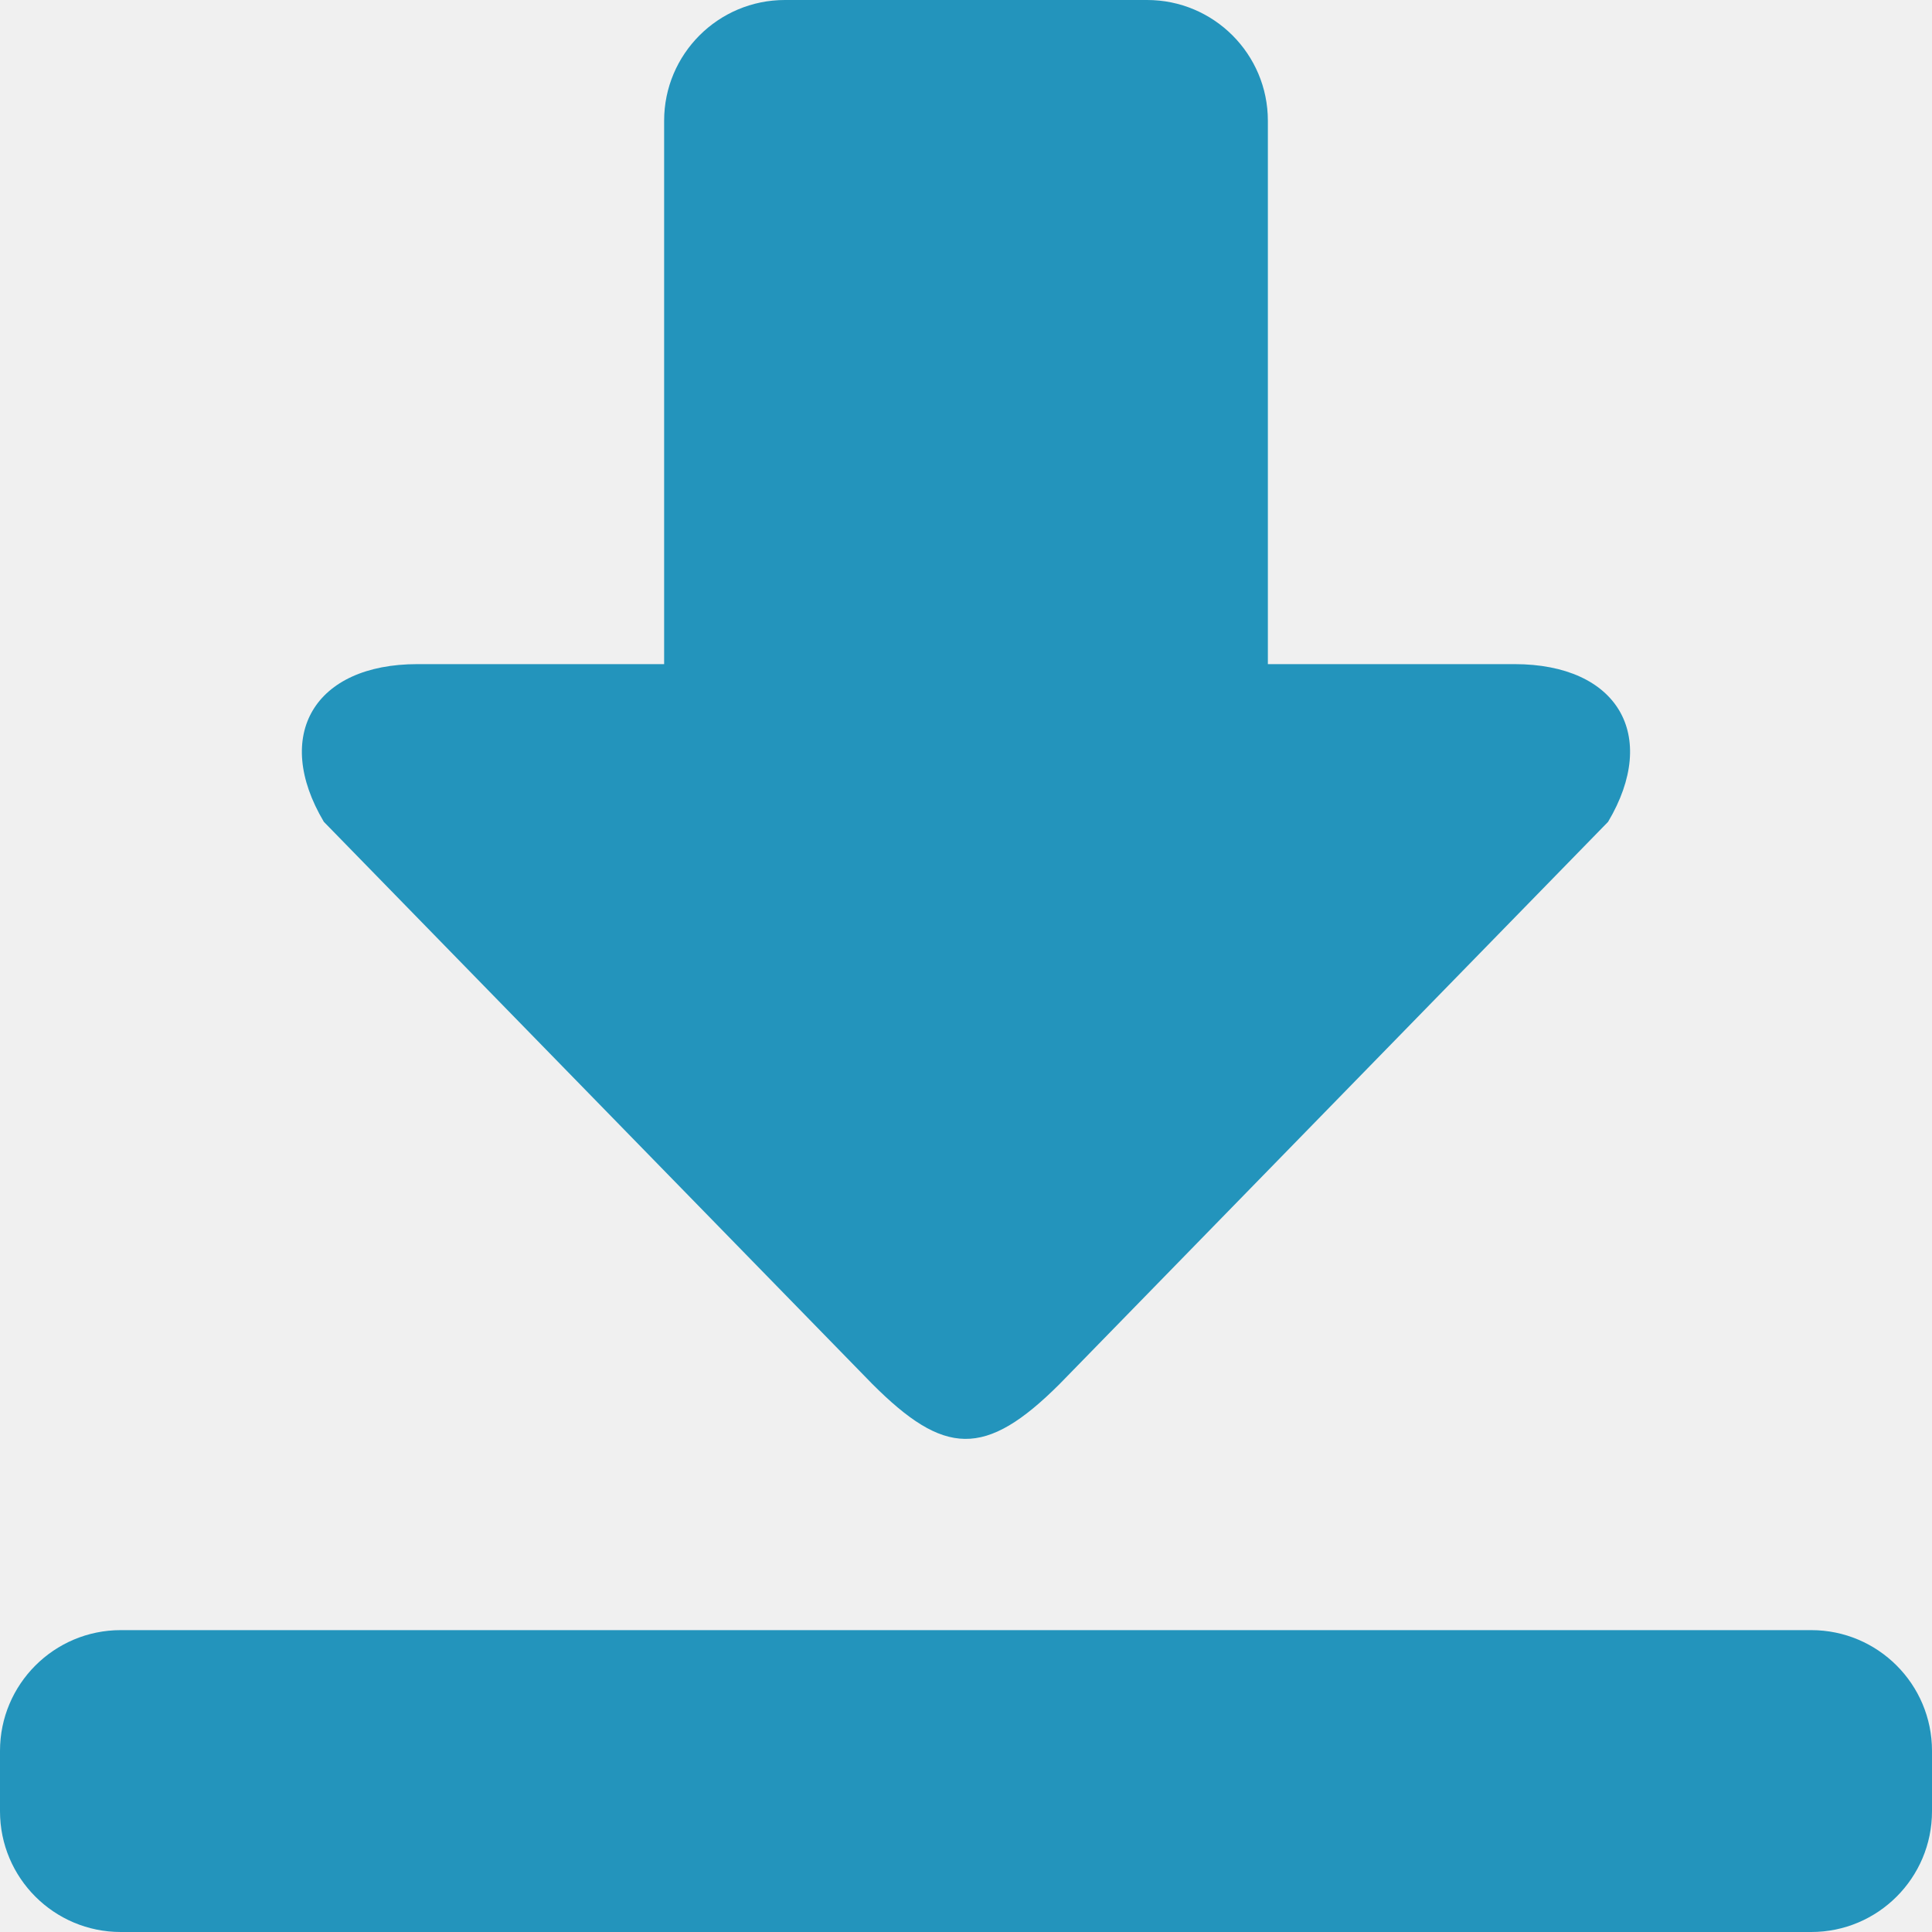
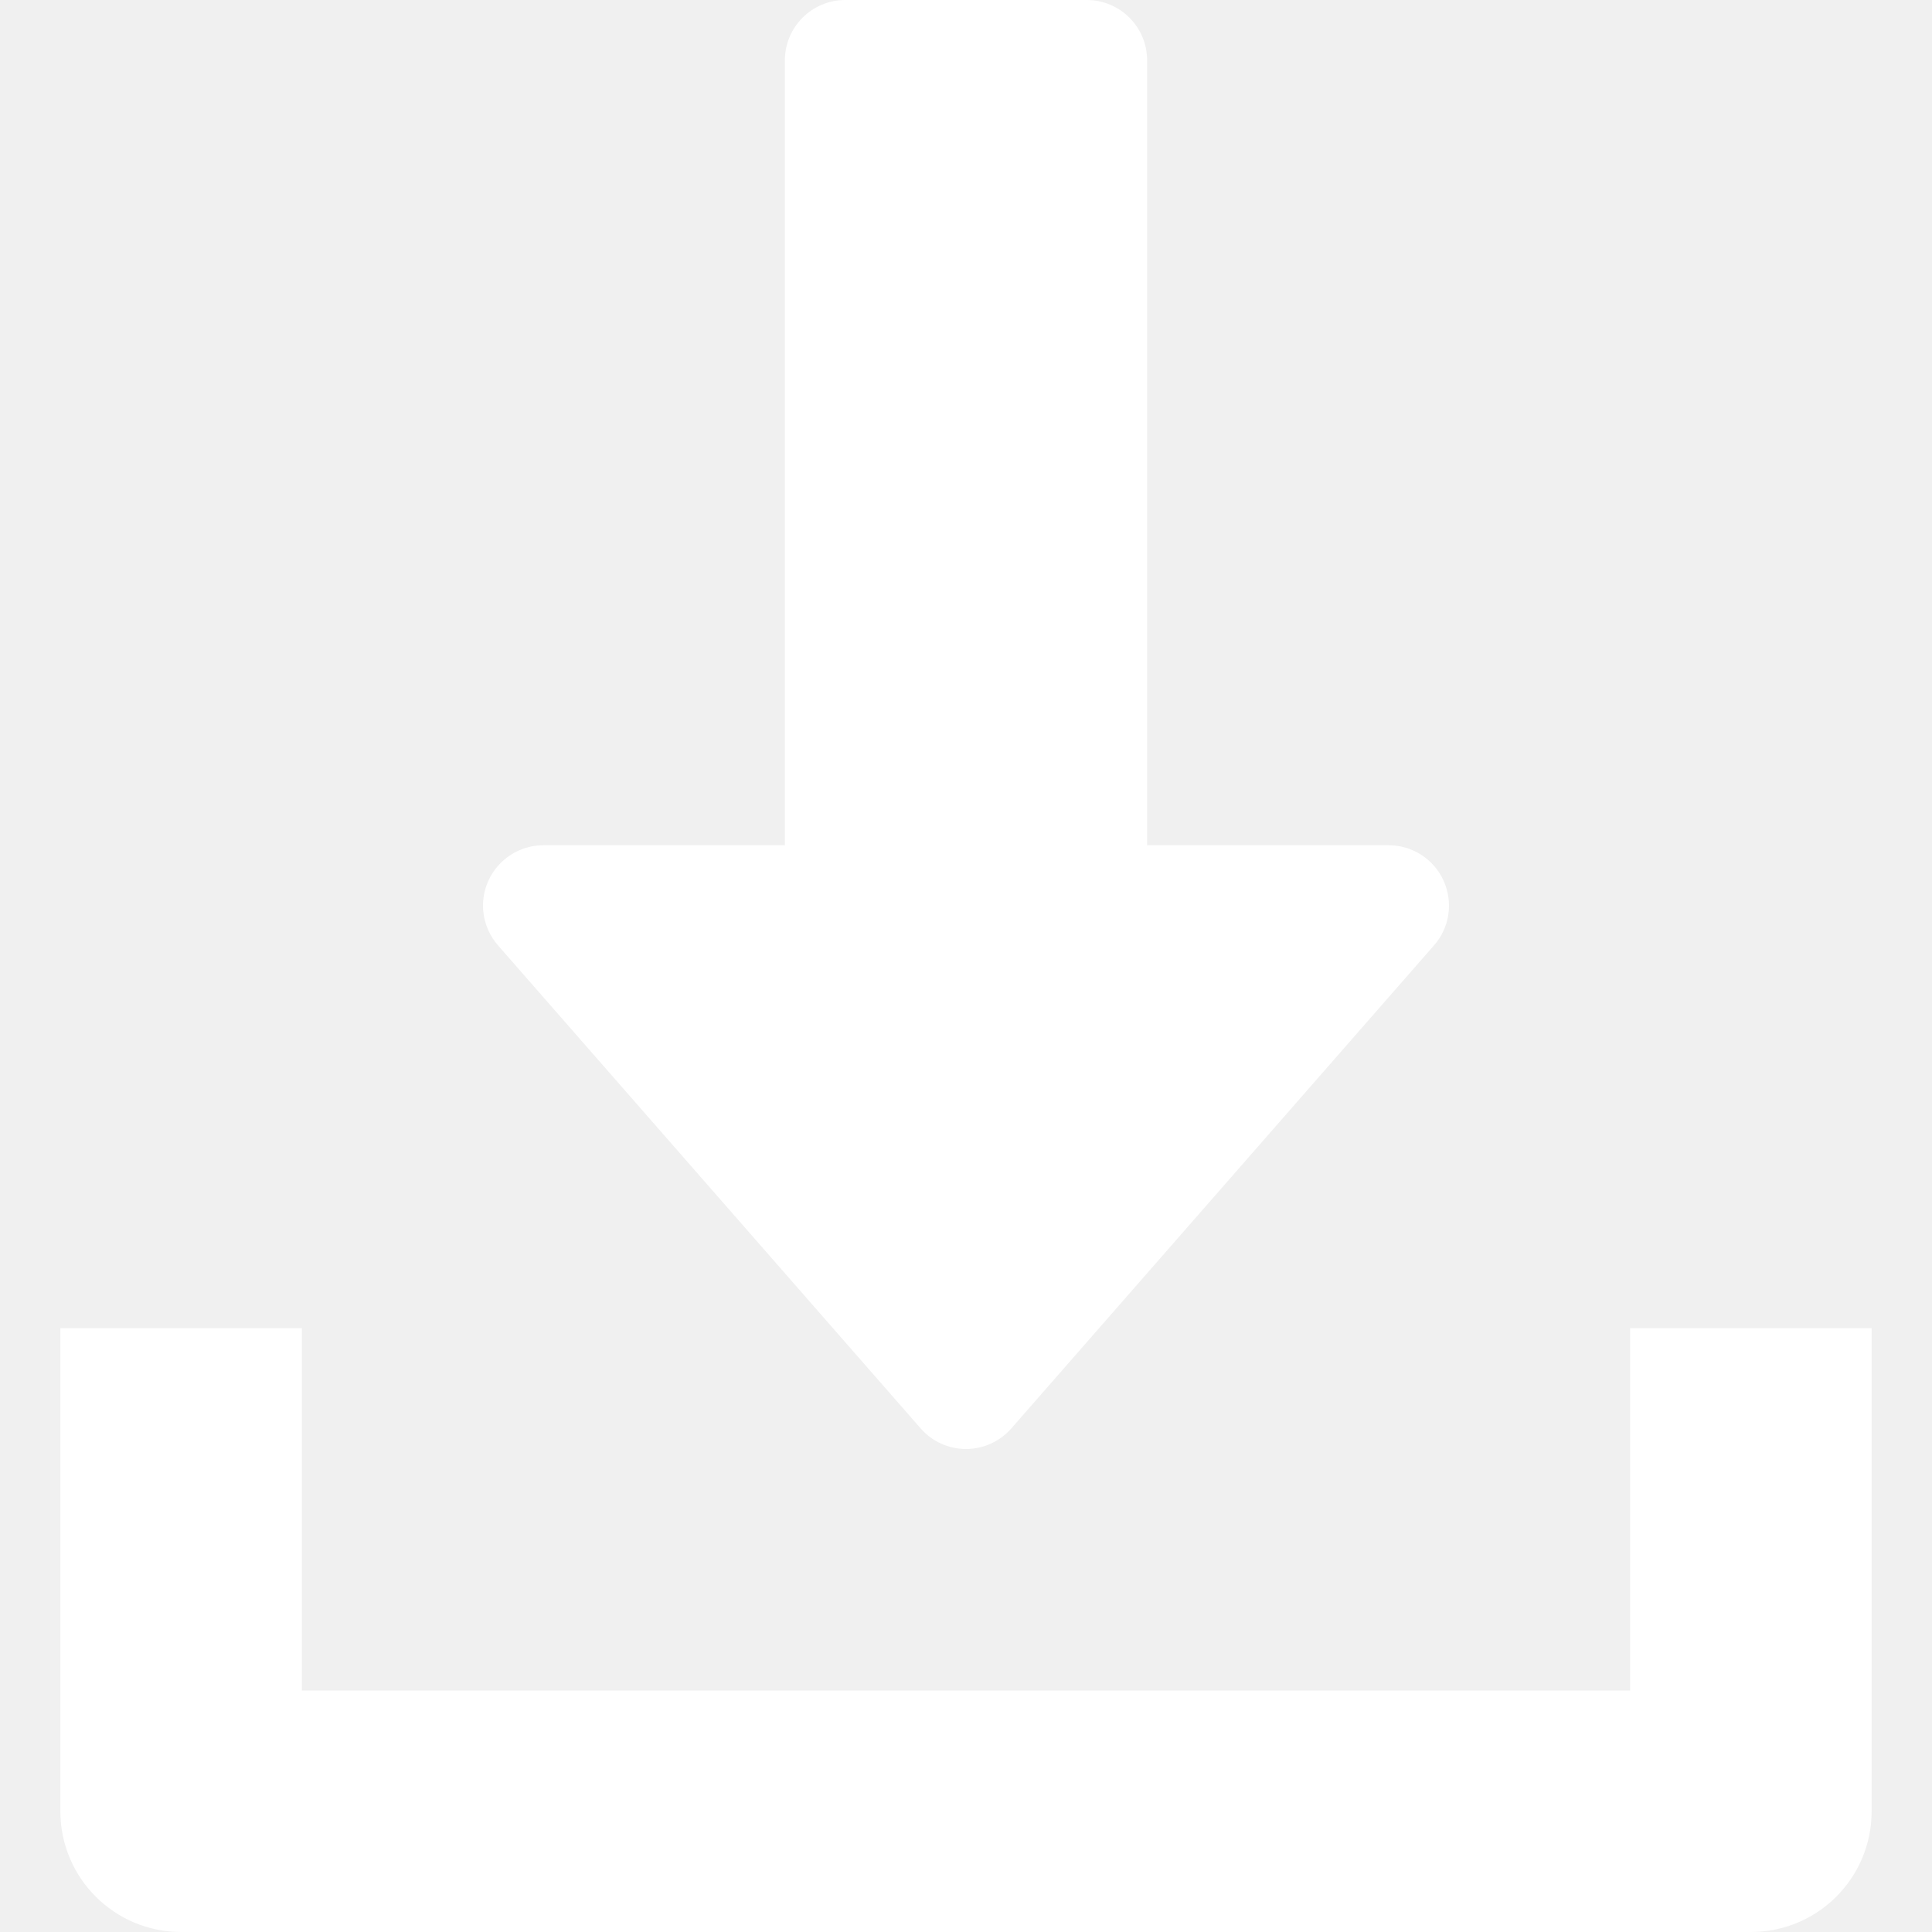
- <svg xmlns="http://www.w3.org/2000/svg" version="1.1" id="Layer_1" x="0px" y="0px" viewBox="0 0 286.053 286.053" style="enable-background:new 0 0 286.053 286.053;" xml:space="preserve">
+ <svg xmlns="http://www.w3.org/2000/svg" version="1.1" id="Capa_1" x="0px" y="0px" viewBox="0 0 512 512" style="enable-background:new 0 0 512 512;" xml:space="preserve" width="512px" height="512px">
  <g>
-     <path style="fill:#2394BC;" d="M129.162,204.922c10.62,10.62,16.672,11.031,27.72,0l81.212-83.242   c7.625-12.846,1.386-23.349-13.856-23.349h-36.517V17.878C187.723,8.01,179.713,0,169.845,0H116.21   c-9.869,0-17.878,8.01-17.878,17.878v80.453H61.806c-15.241,0-21.481,10.512-13.856,23.349L129.162,204.922z M268.176,241.358   H17.878C8.01,241.358,0,249.367,0,259.236v8.939c0,9.878,8.01,17.878,17.878,17.878h250.297c9.869,0,17.878-8.001,17.878-17.878   v-8.939C286.054,249.367,278.044,241.358,268.176,241.358z" />
+     <g>
+       <path d="M382.56,233.376C379.968,227.648,374.272,224,368,224h-64V16c0-8.832-7.168-16-16-16h-64c-8.832,0-16,7.168-16,16v208h-64    c-6.272,0-11.968,3.68-14.56,9.376c-2.624,5.728-1.6,12.416,2.528,17.152l112,128c3.04,3.488,7.424,5.472,12.032,5.472    c4.608,0,8.992-2.016,12.032-5.472l112-128C384.192,245.824,385.152,239.104,382.56,233.376z" fill="#FFFFFF" />
+     </g>
+   </g>
+   <g>
+     <g>
+       <path d="M432,352v96H80v-96H16v128c0,17.696,14.336,32,32,32h416c17.696,0,32-14.304,32-32V352H432z" fill="#FFFFFF" />
+     </g>
  </g>
  <g>
</g>
  <g>
</g>
  <g>
</g>
  <g>
</g>
  <g>
</g>
  <g>
</g>
  <g>
</g>
  <g>
</g>
  <g>
</g>
  <g>
</g>
  <g>
</g>
  <g>
</g>
  <g>
</g>
  <g>
</g>
  <g>
</g>
</svg>
